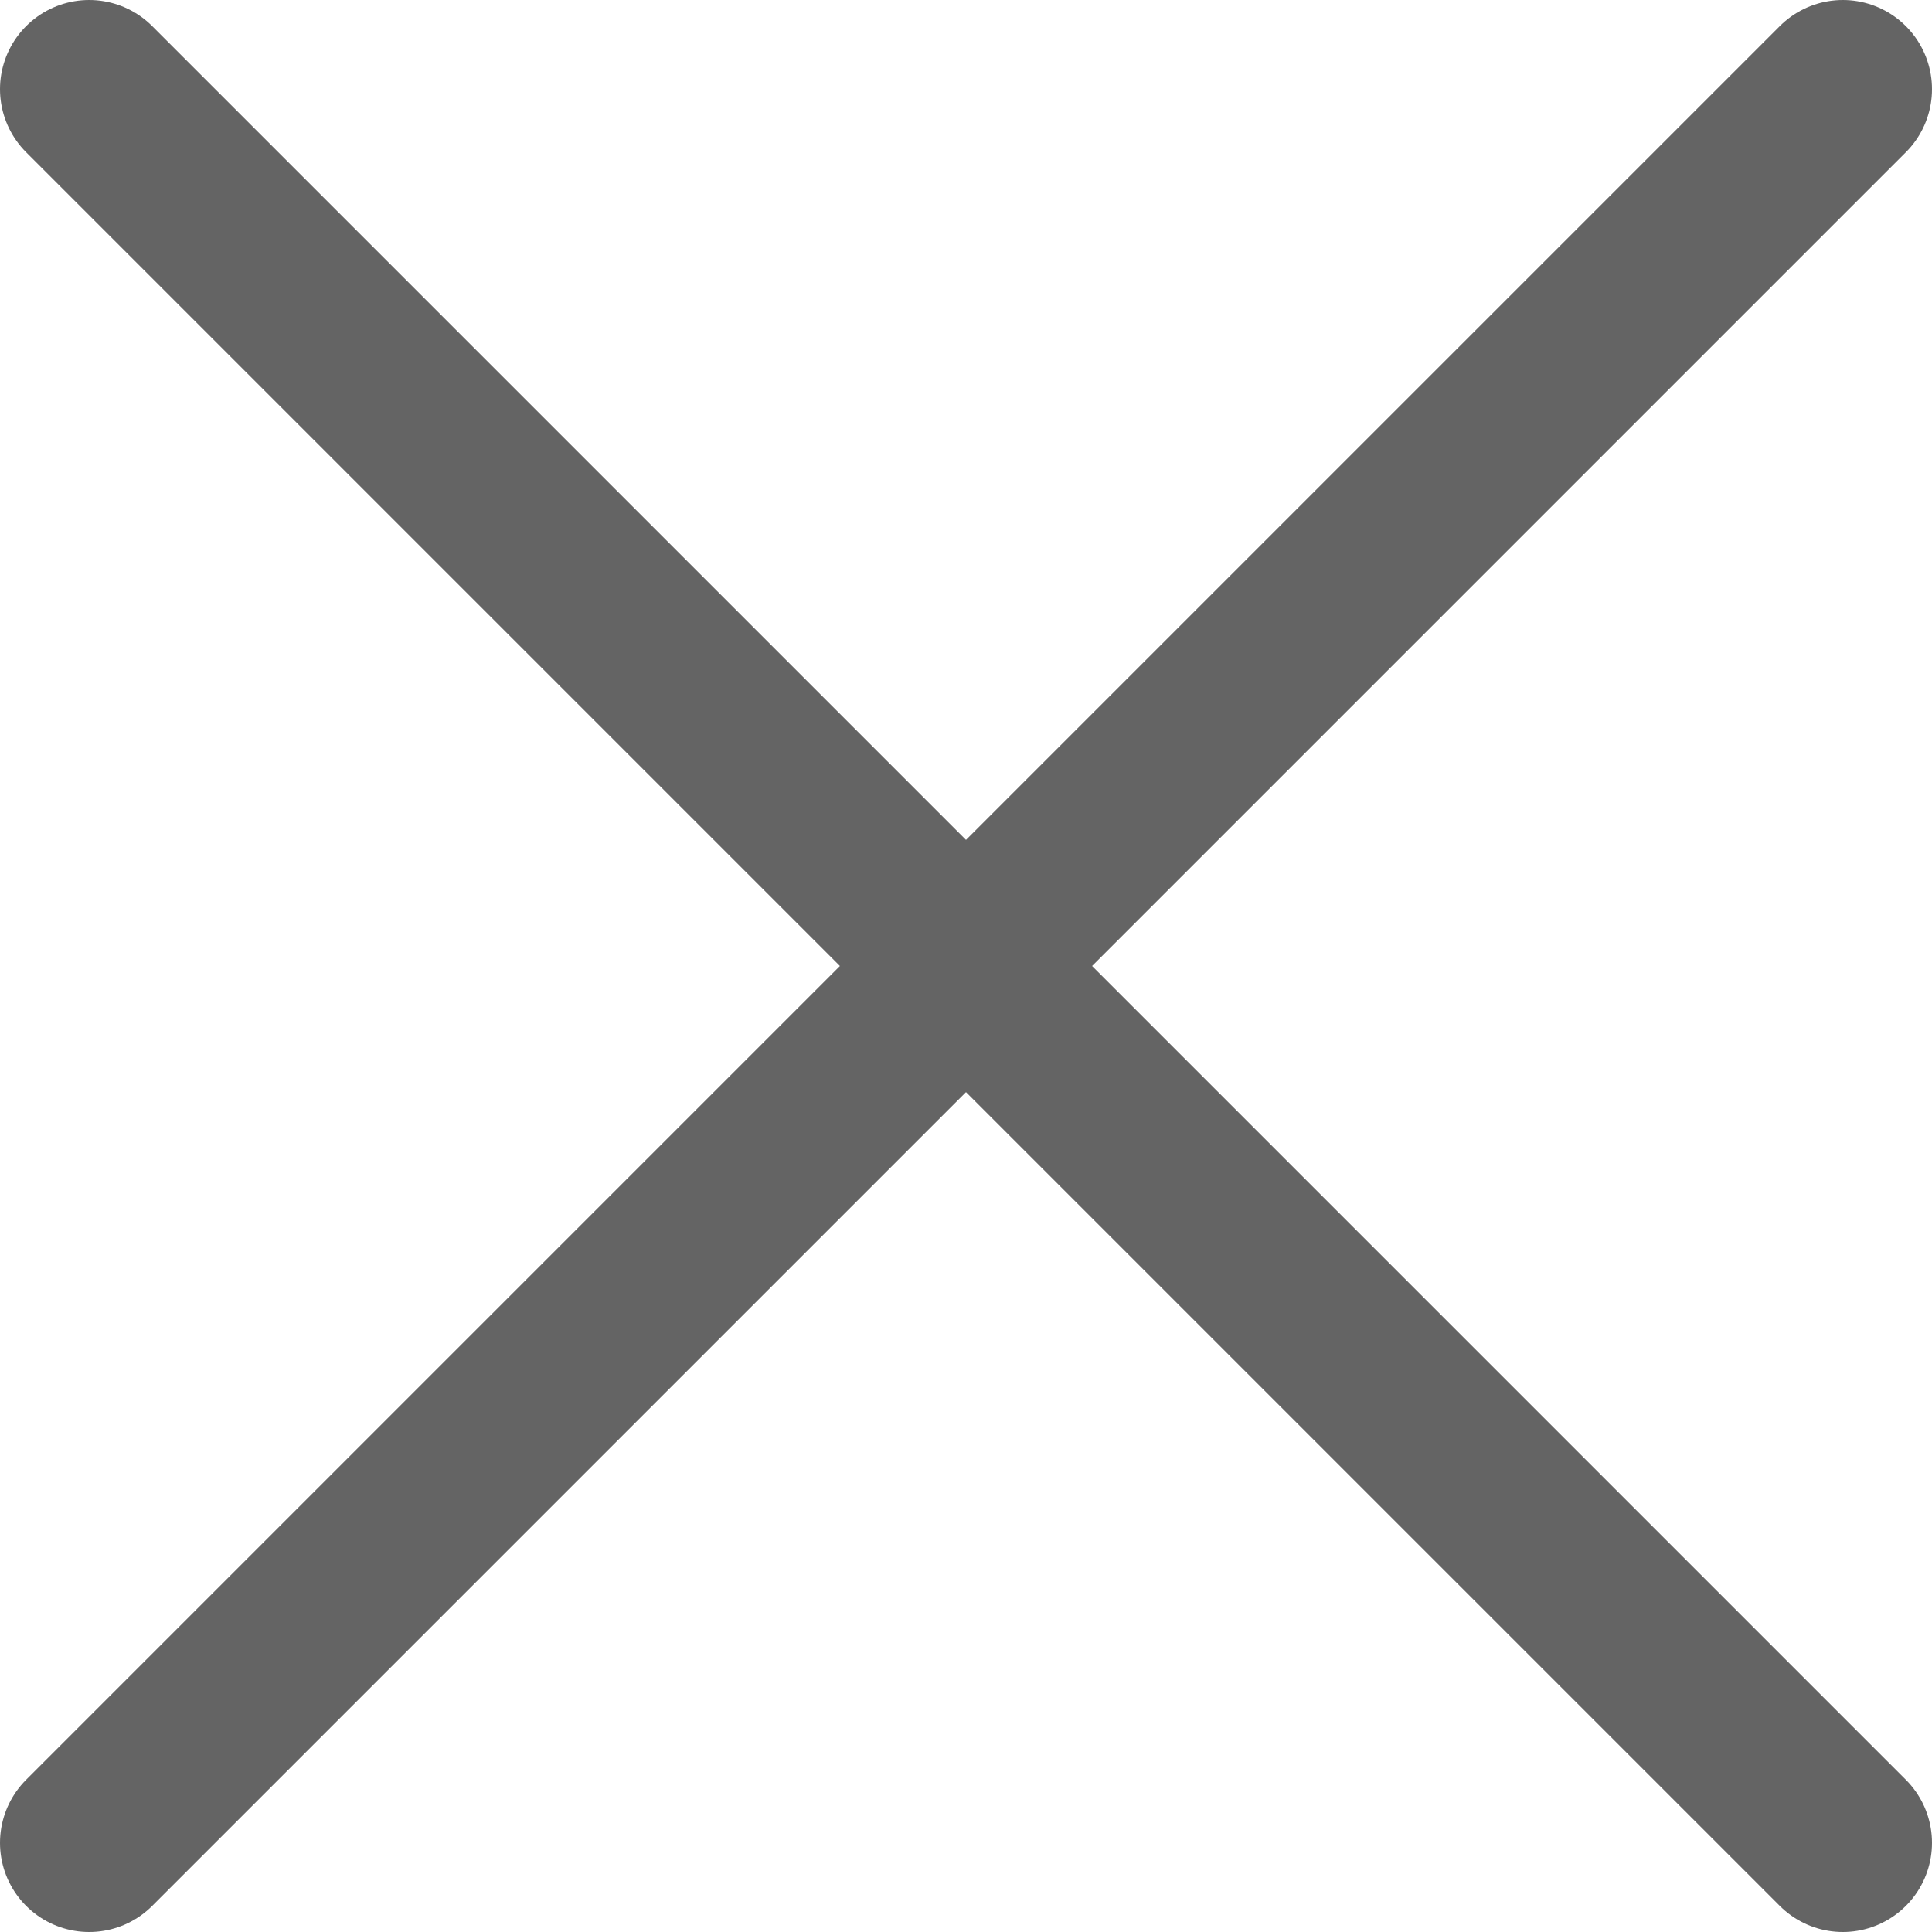
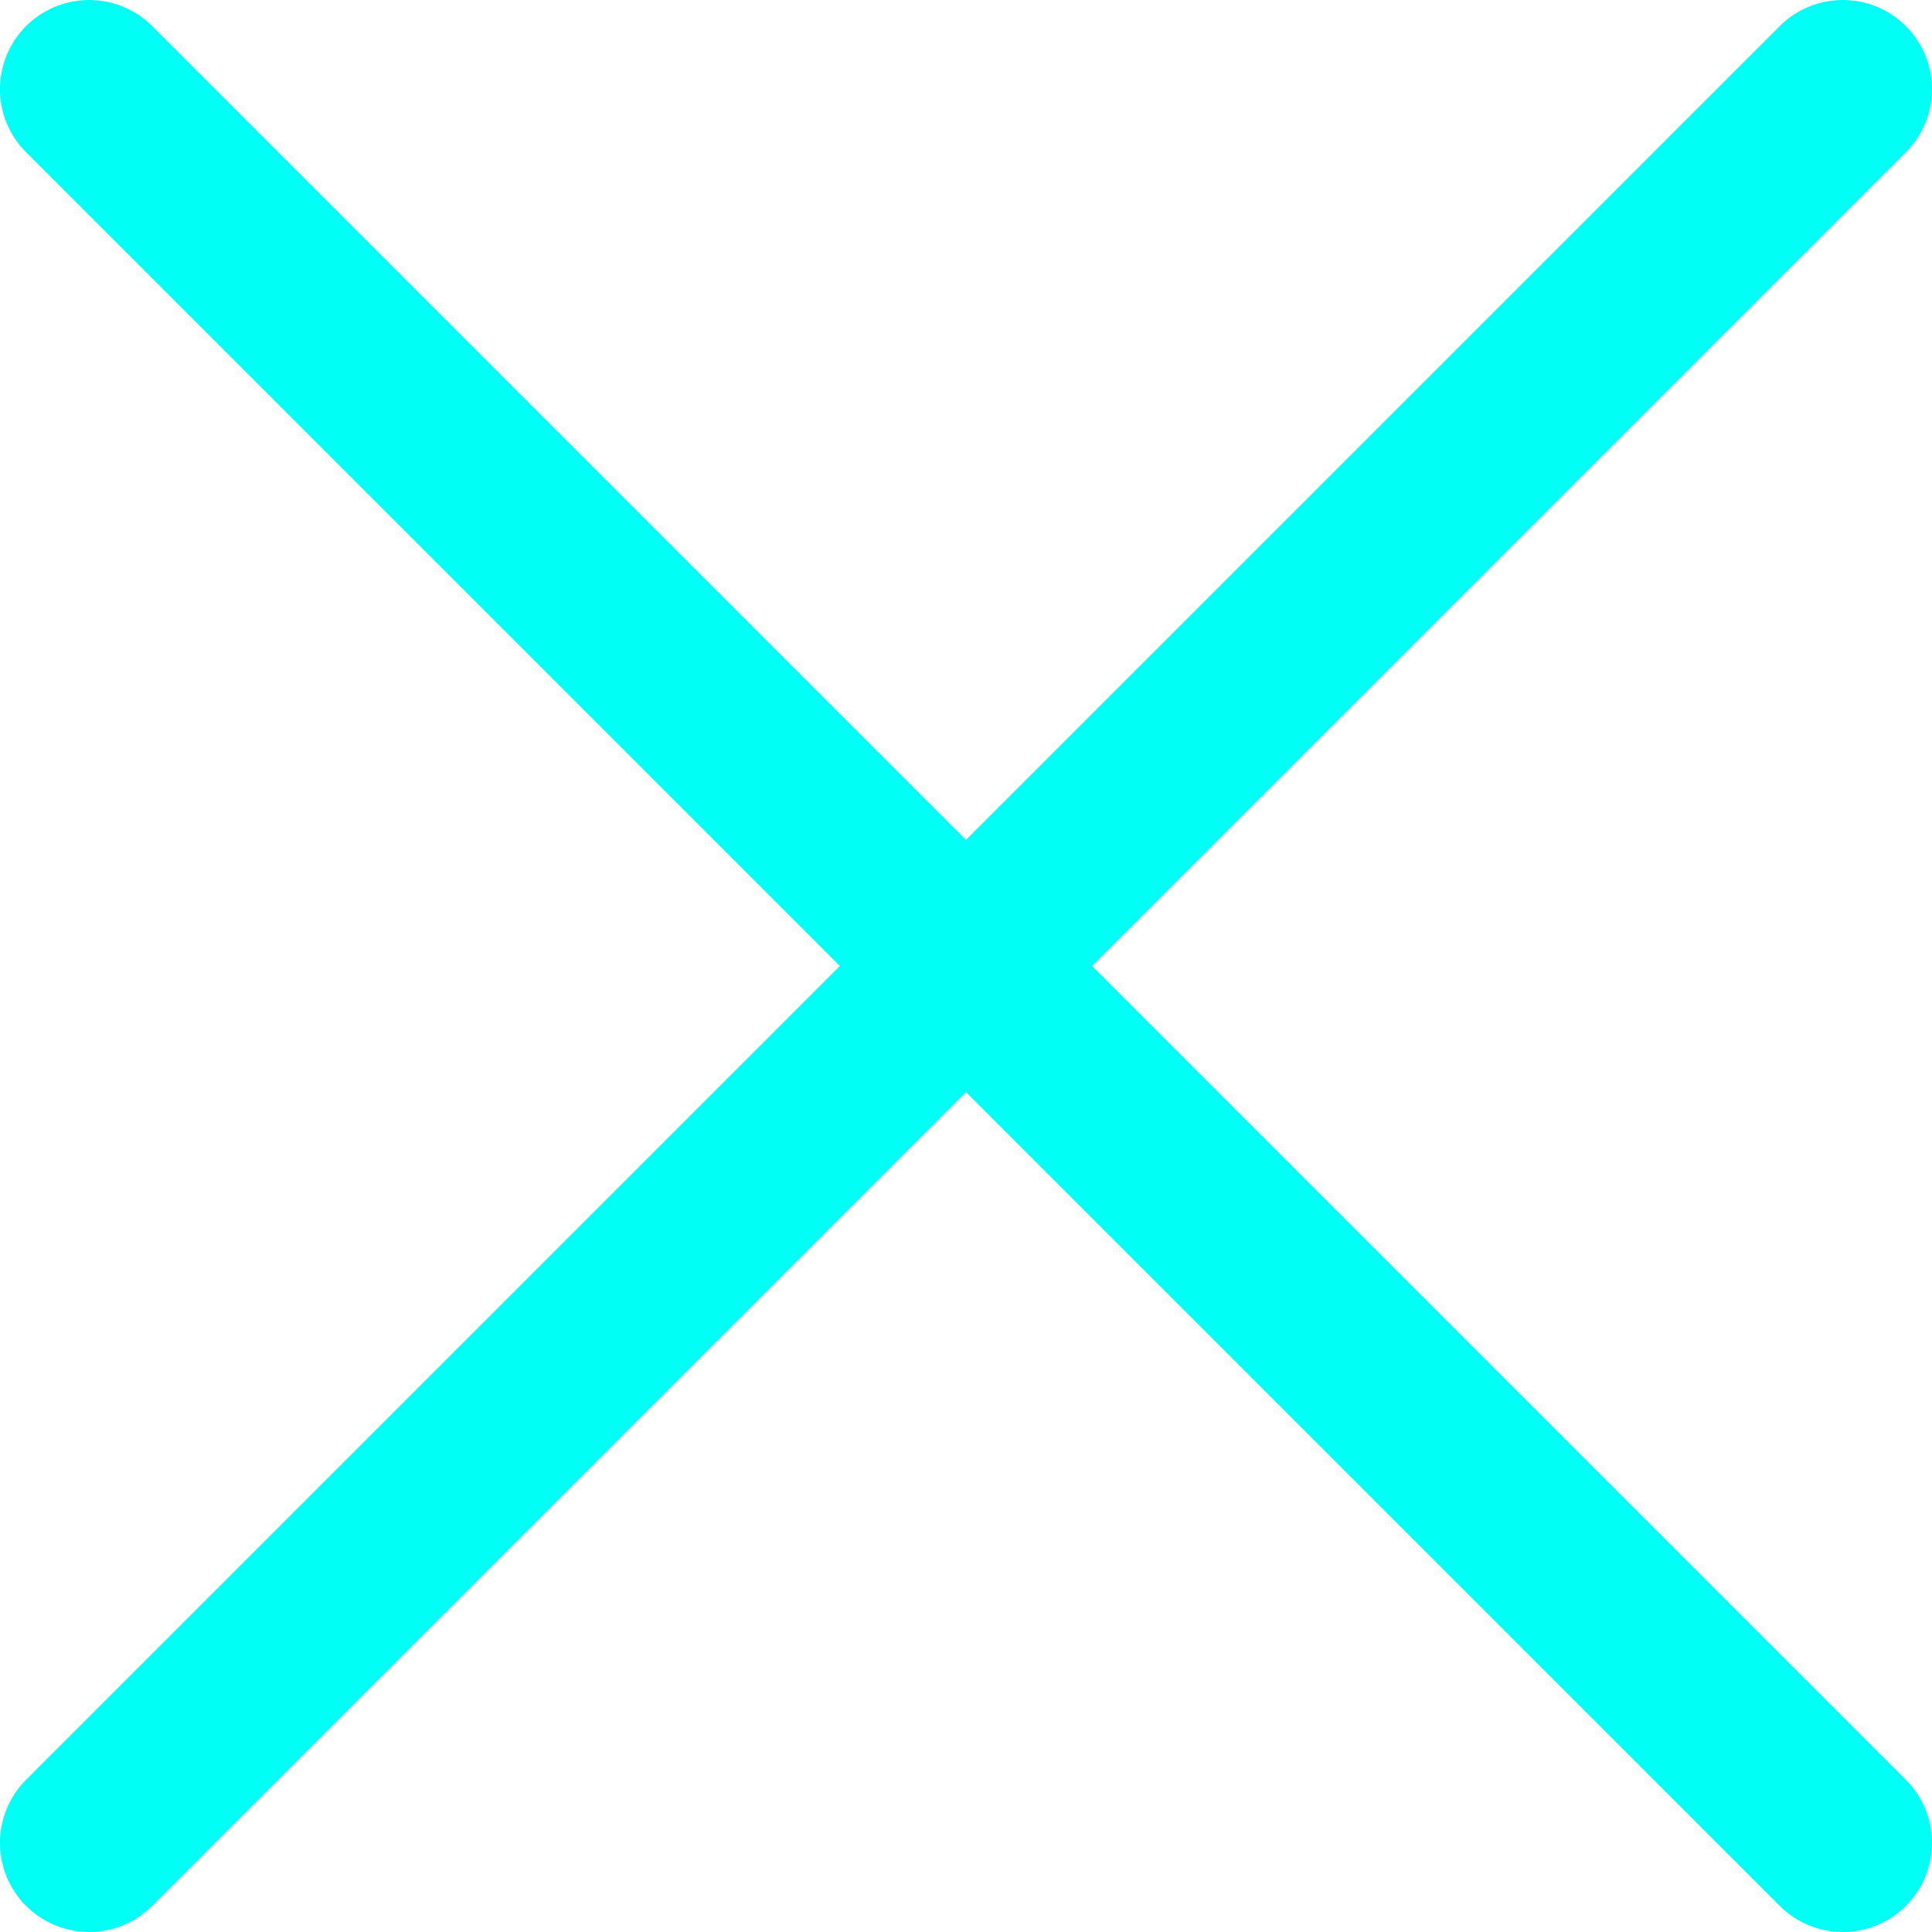
<svg xmlns="http://www.w3.org/2000/svg" width="65" height="65" viewBox="0 0 65 65" fill="none">
-   <path d="M62 3L3 62M62 62L3 3L62 62Z" stroke="#646464" stroke-width="6" stroke-linecap="round" stroke-linejoin="round" />
+   <path d="M62 3L3 62M62 62L3 3L62 62Z" stroke="#00fff5" stroke-width="6" stroke-linecap="round" stroke-linejoin="round" />
</svg>
